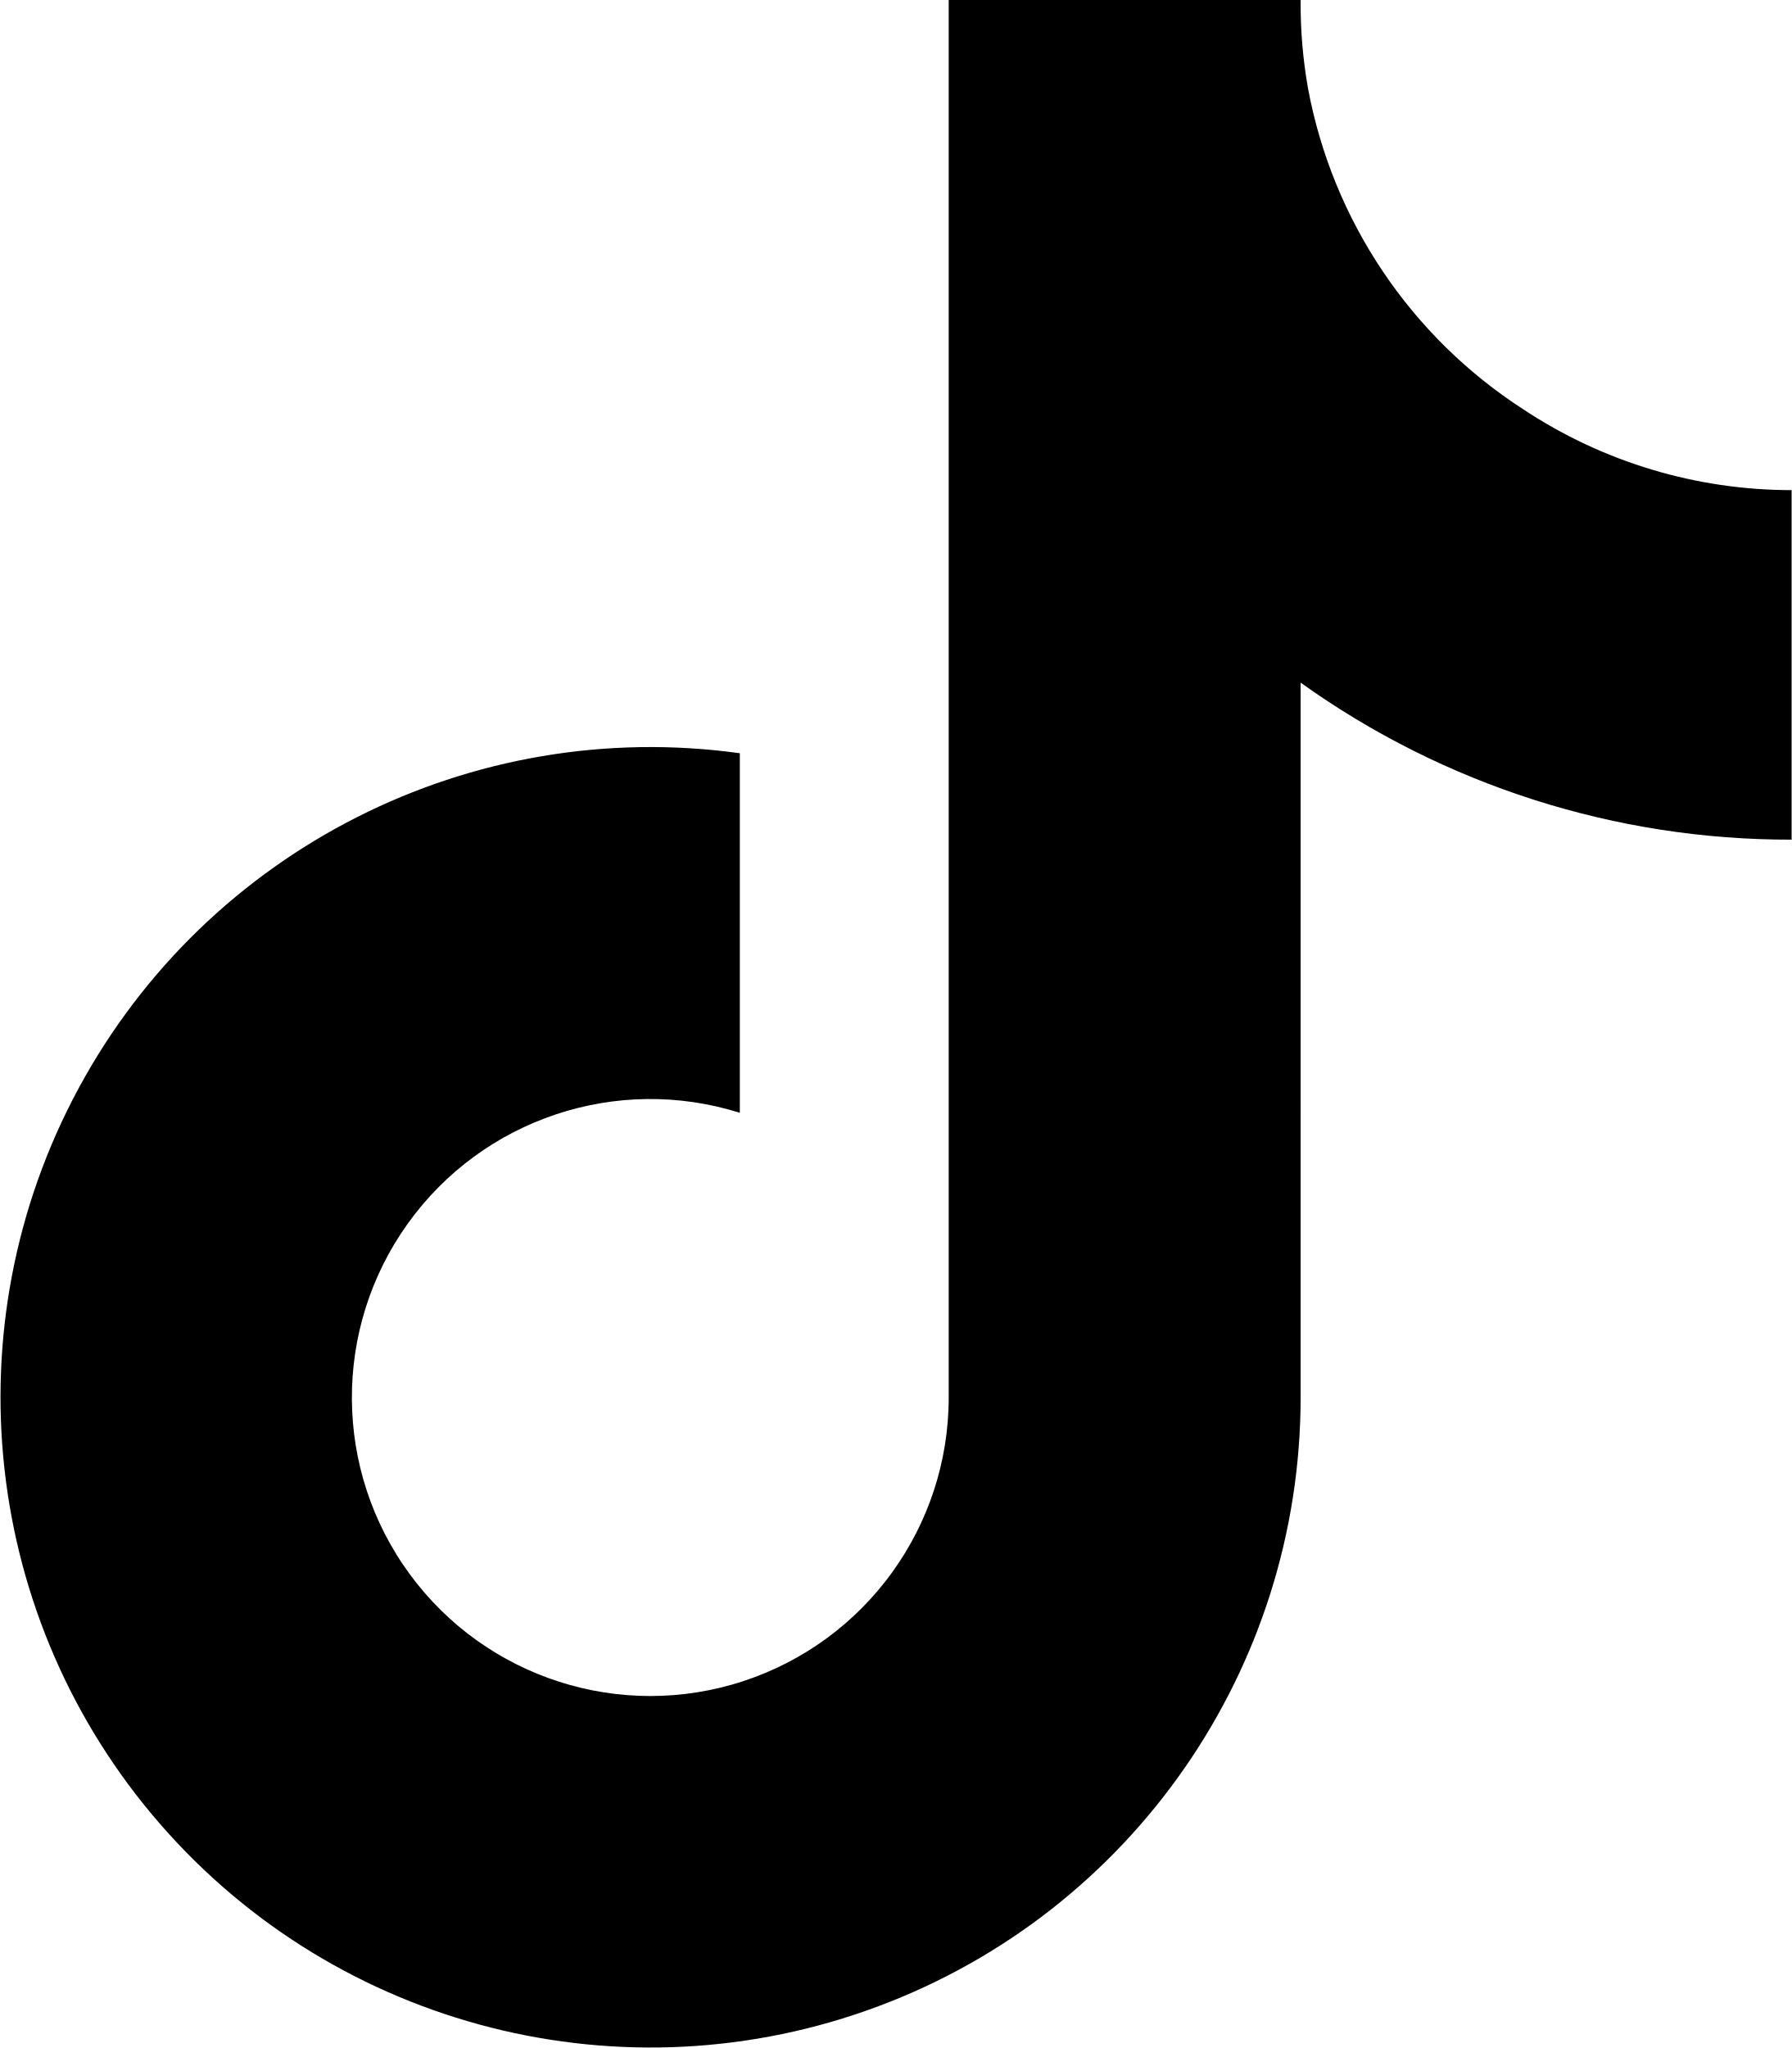
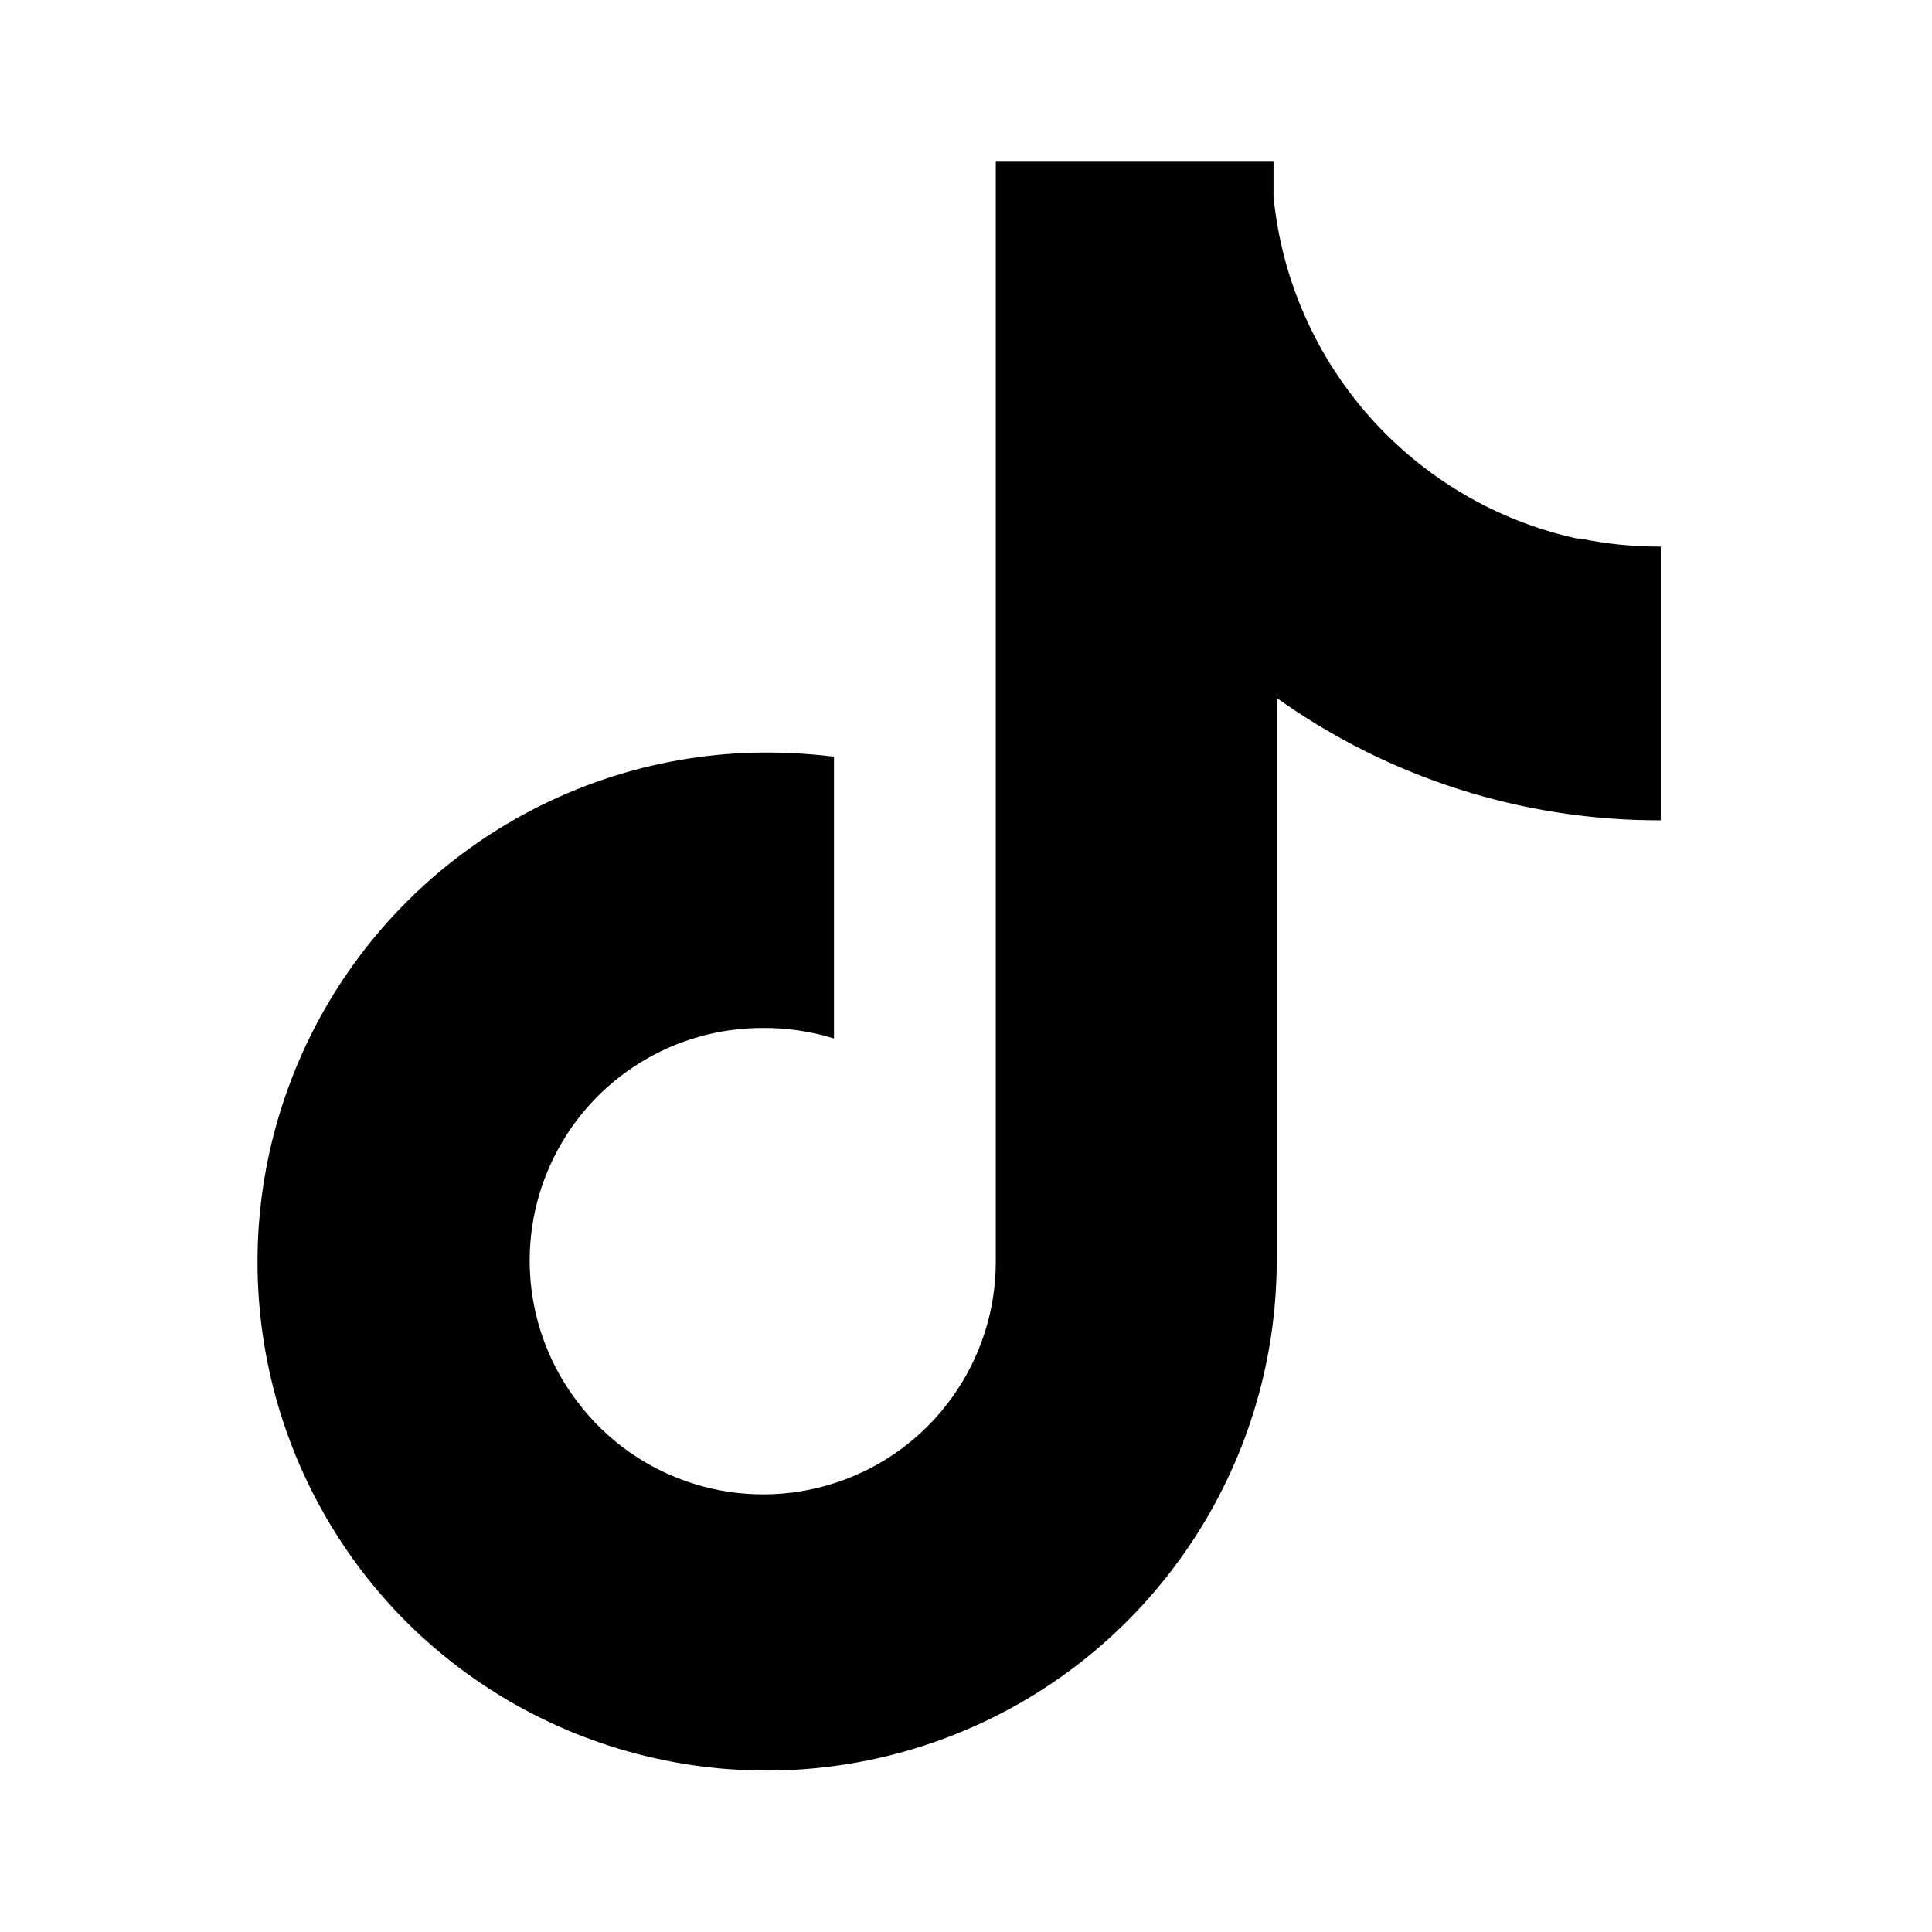
- <svg xmlns="http://www.w3.org/2000/svg" viewBox="0 0 448 512">
-   <path d="M448,209.91a210.06,210.06,0,0,1-122.77-39.25V349.38A162.55,162.55,0,1,1,185,188.31V278.2a74.62,74.62,0,1,0,52.23,71.18V0l88,0a121.18,121.18,0,0,0,1.86,22.17h0A122.18,122.18,0,0,0,381,102.39a121.43,121.43,0,0,0,67,20.14Z" />
+ <svg xmlns="http://www.w3.org/2000/svg" width="24" height="24" viewBox="0 0 24 24">
+   <path d="M19.59 6.69a4.83 4.83 0 0 1-3.77-4.25V2h-3.45v13.67a2.89 2.89 0 0 1-5.2 1.74 2.89 2.89 0 0 1 2.31-4.64 2.93 2.93 0 0 1 .88.13V9.4a6.84 6.84 0 0 0-1-.05A6.33 6.33 0 0 0 5 20.1a6.34 6.34 0 0 0 10.86-4.43v-7a8.16 8.16 0 0 0 4.77 1.52v-3.4a4.85 4.85 0 0 1-1-.1z" />
</svg>
